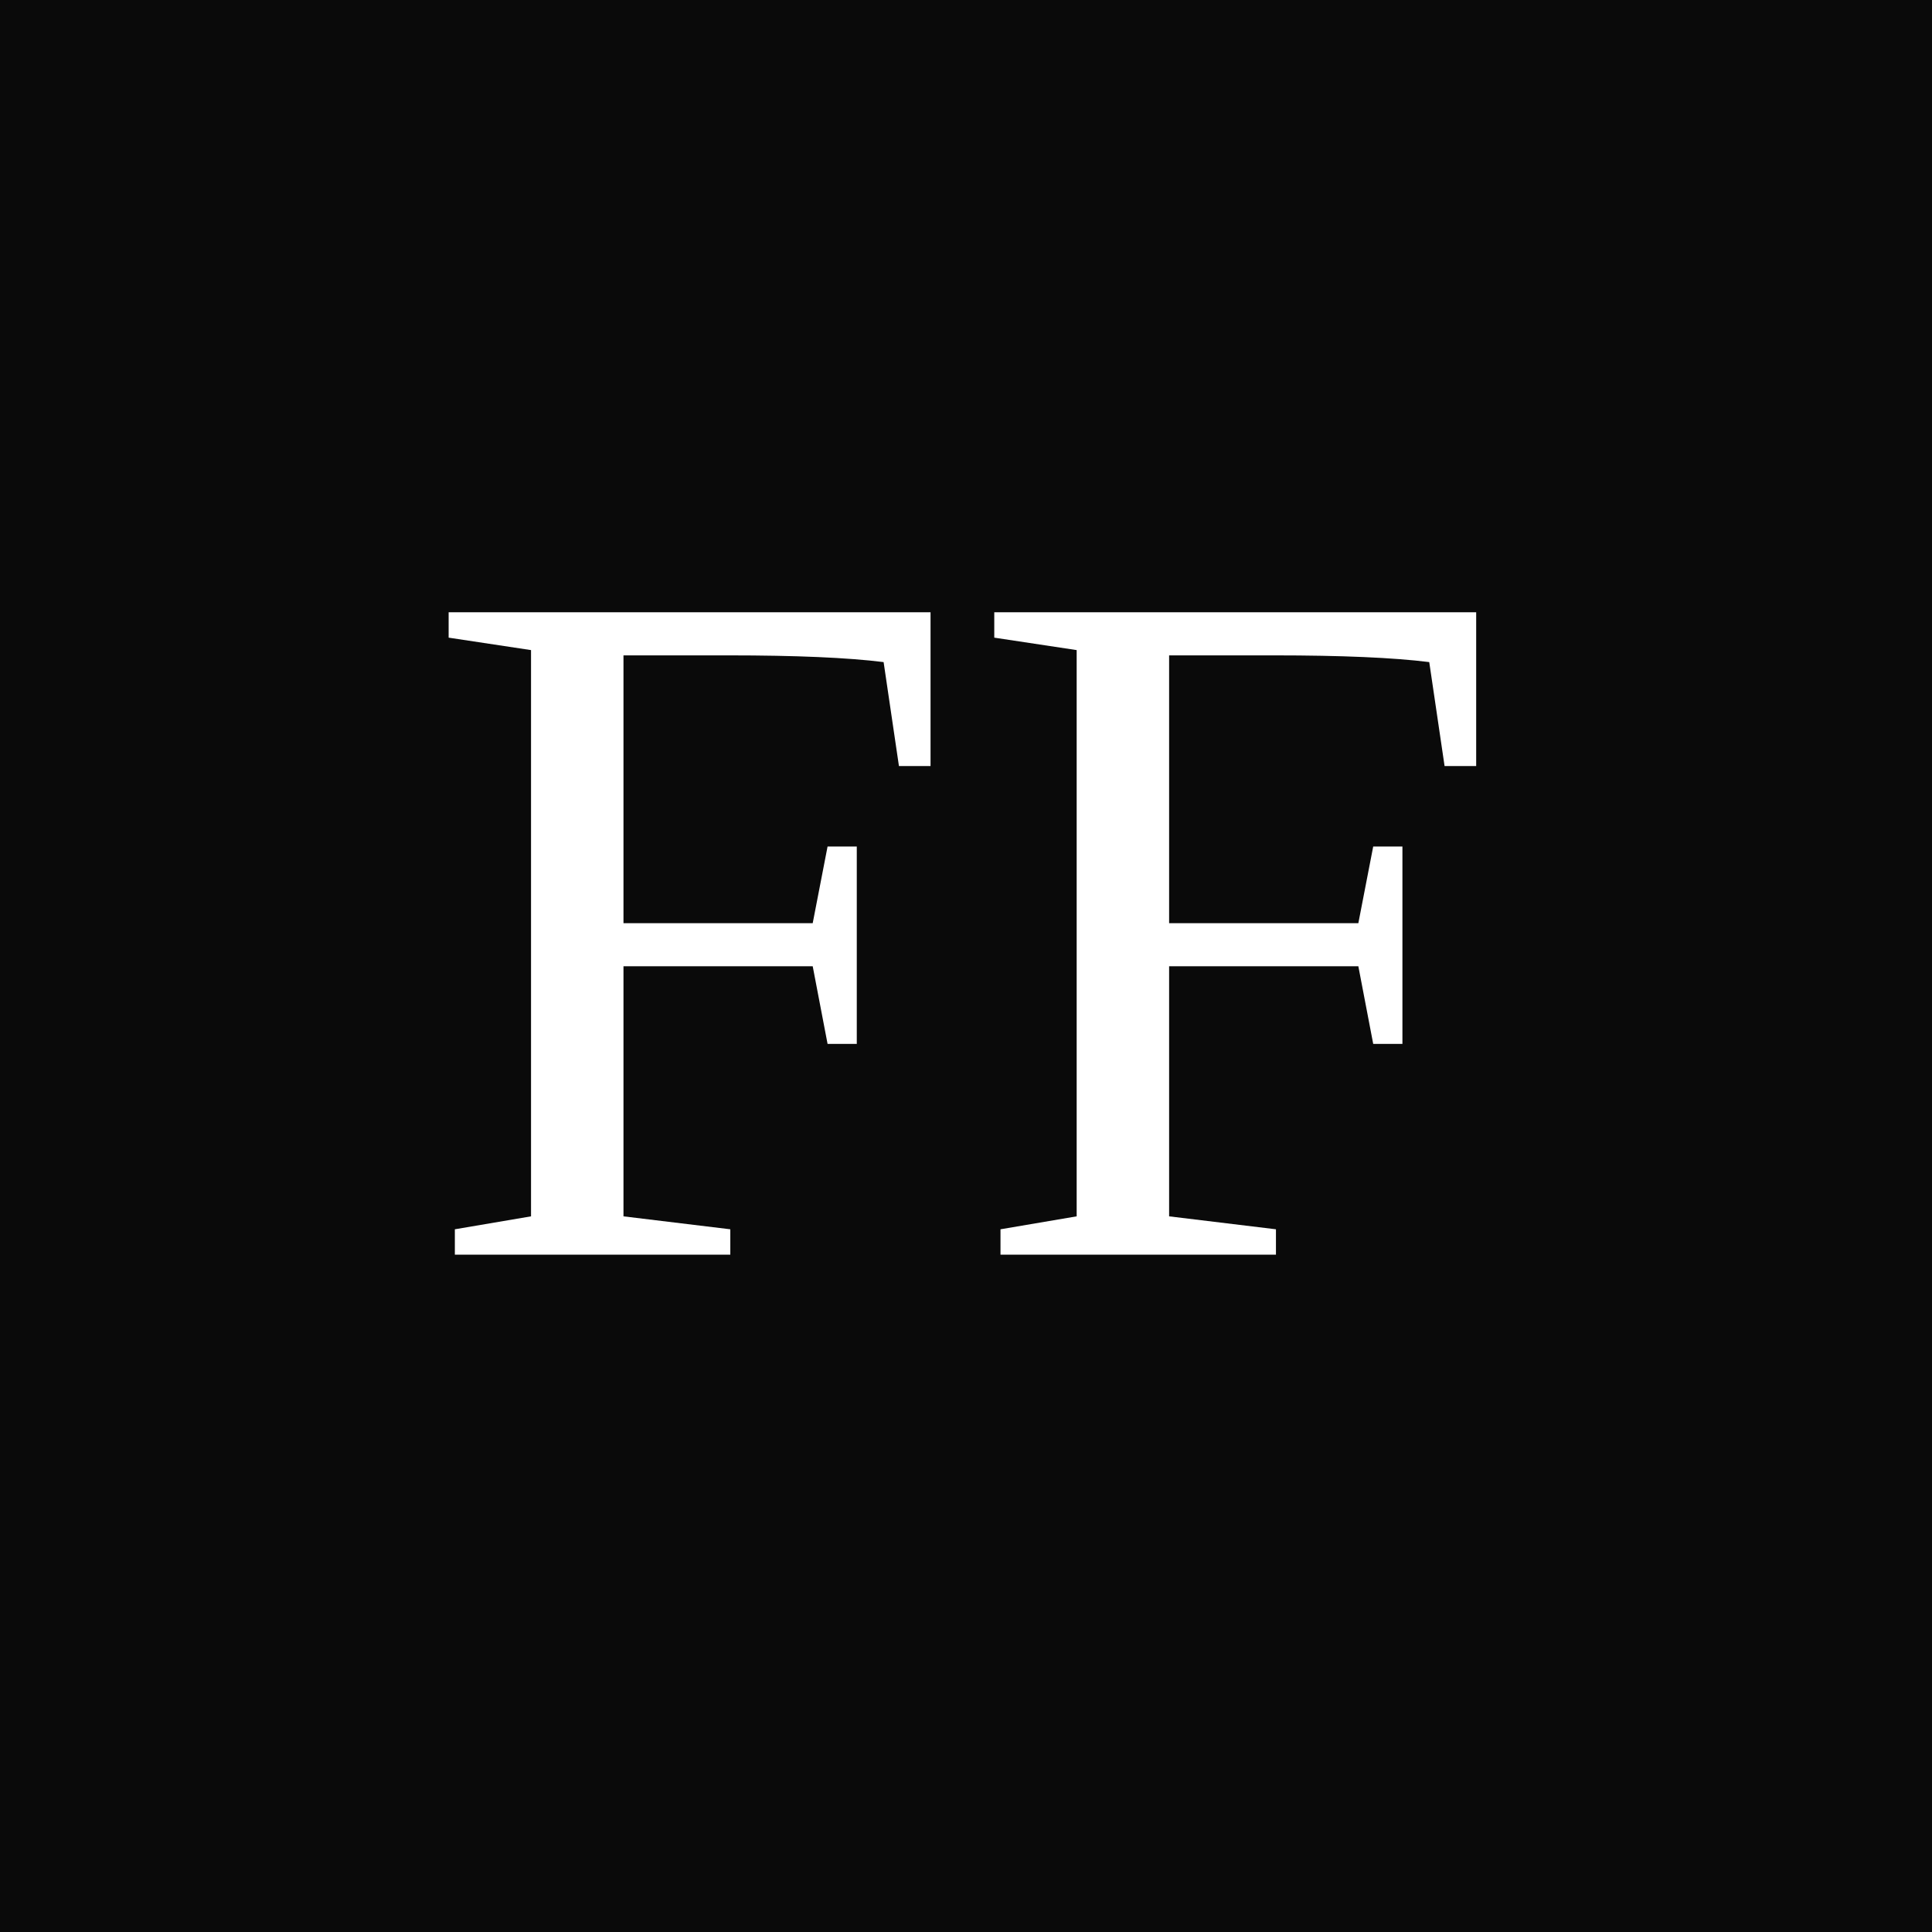
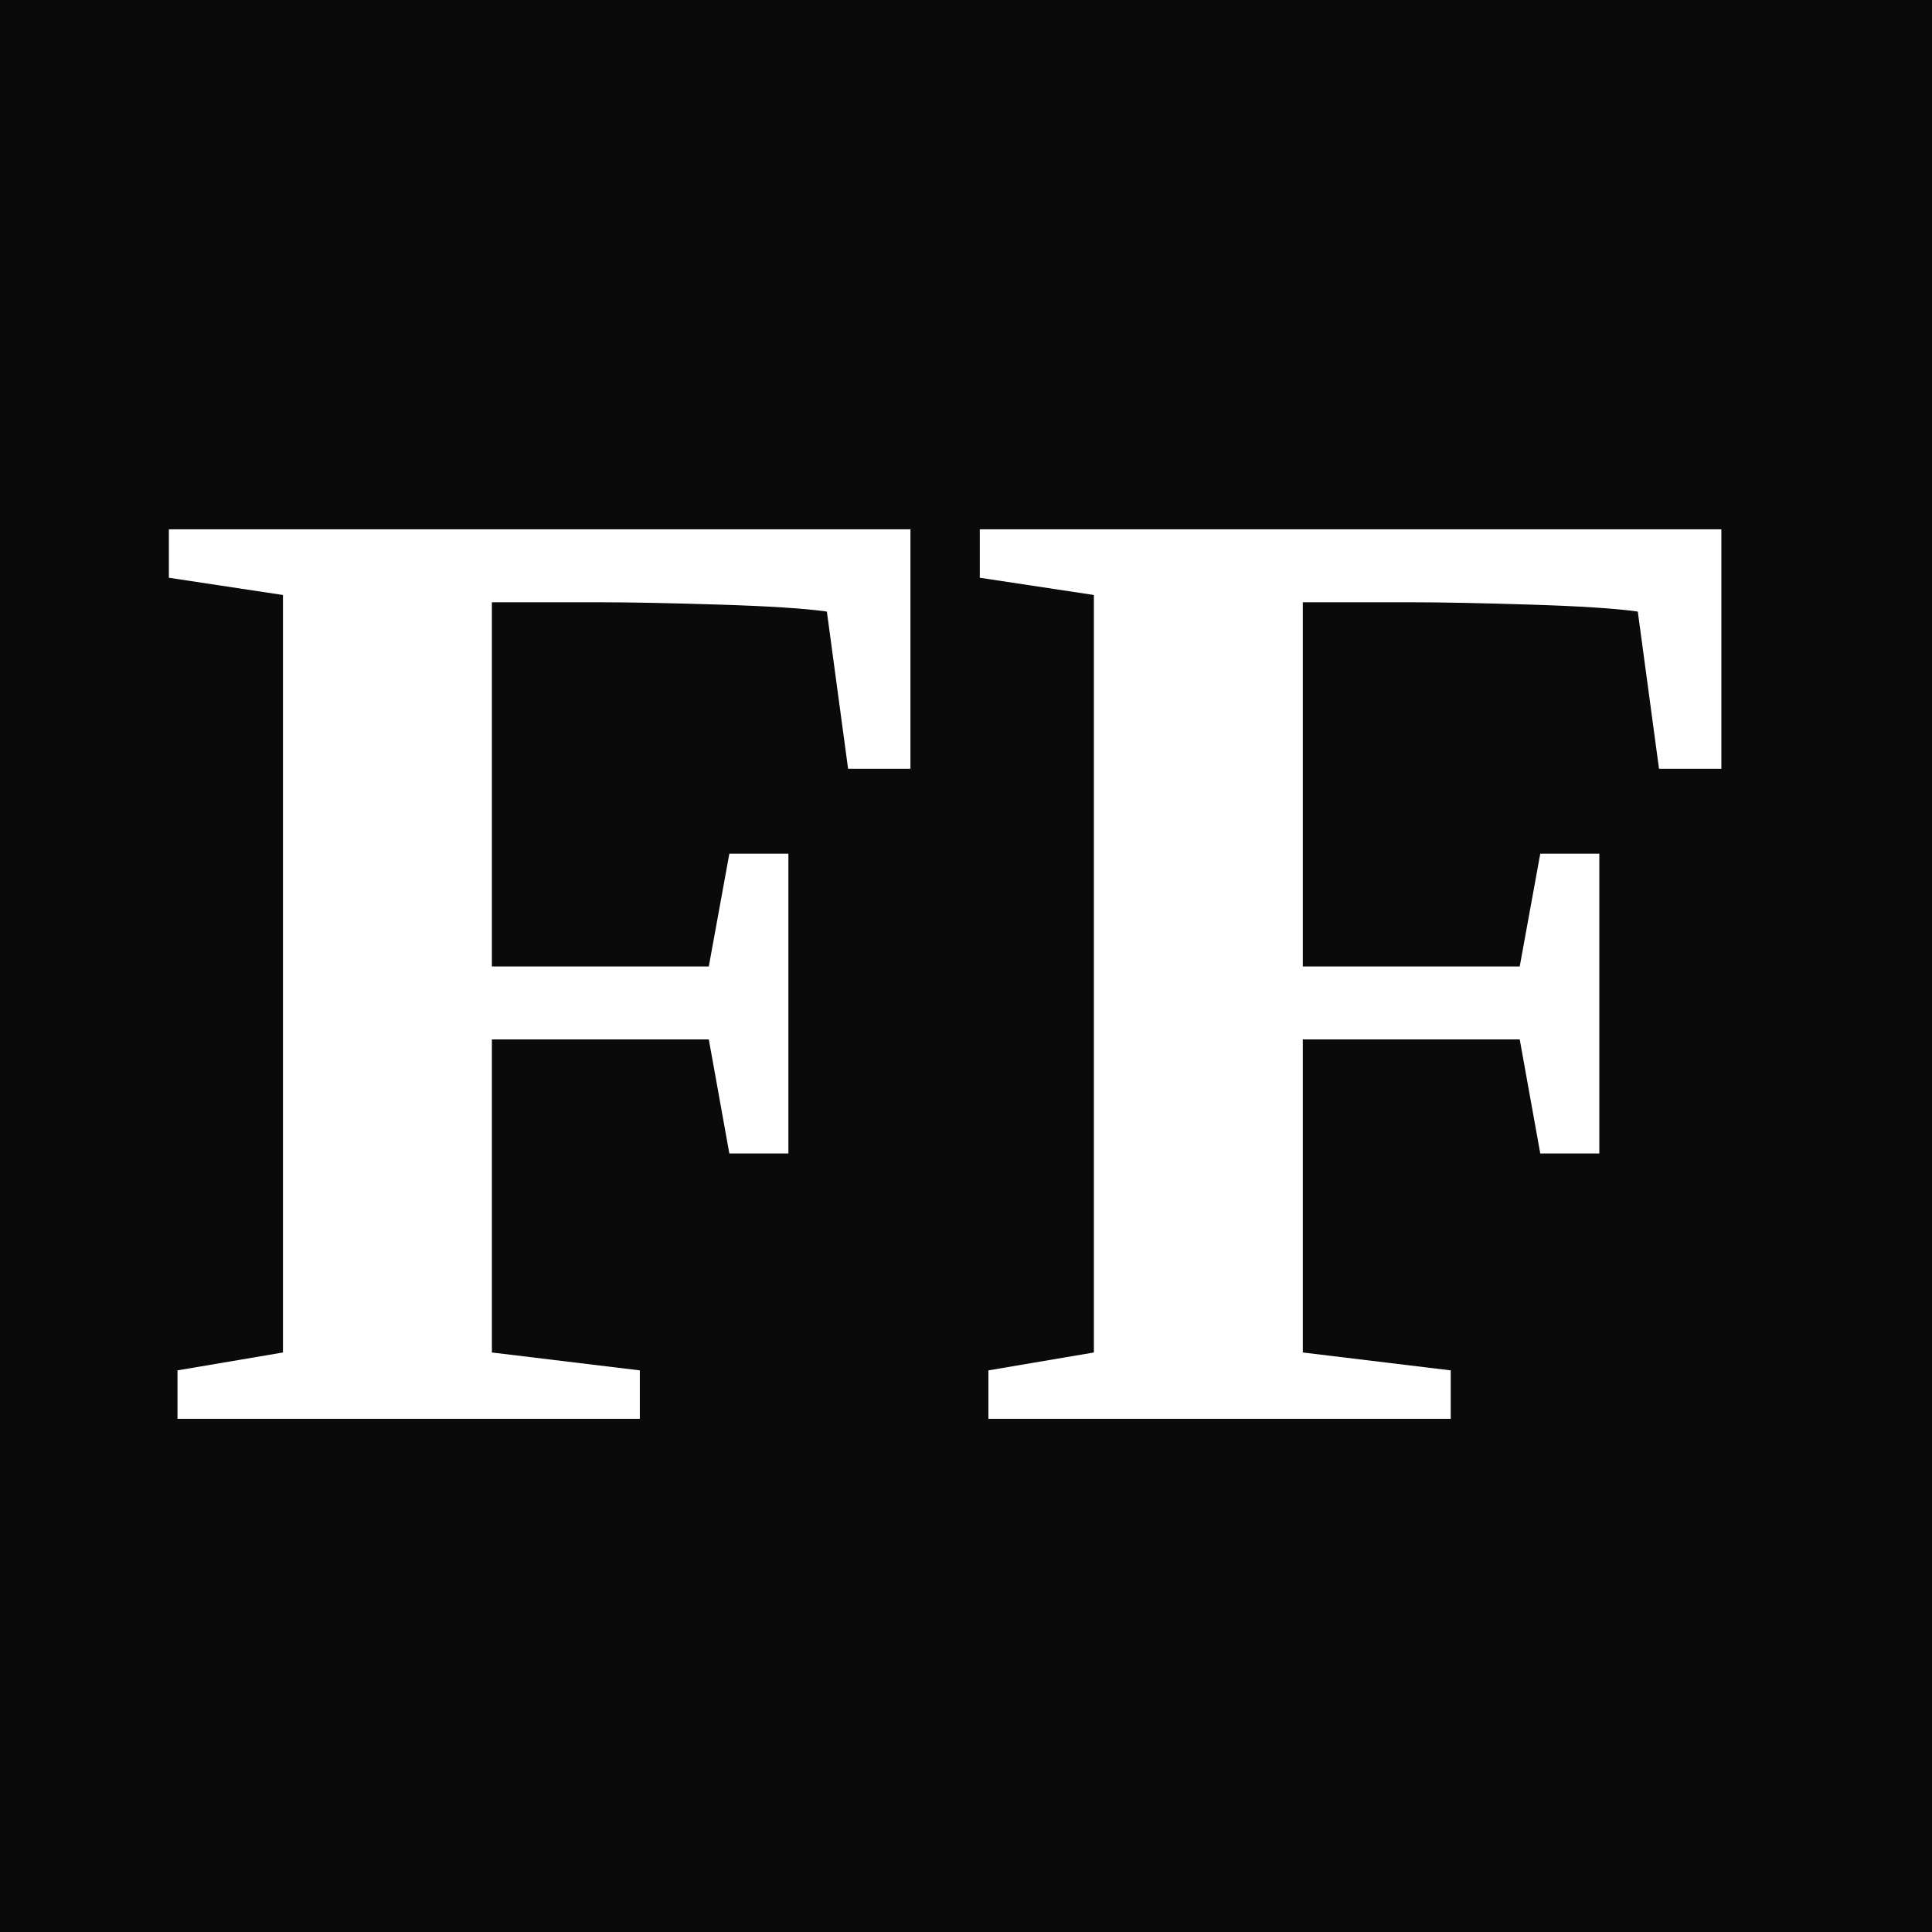
<svg xmlns="http://www.w3.org/2000/svg" viewBox="0 0 1024 1024">
  <rect width="1024" height="1024" fill="#0a0a0a" />
-   <text x="512" y="665" font-family="Georgia, 'Times New Roman', serif" font-size="520" fill="#ffffff" text-anchor="middle" font-weight="500">FF</text>
+   <text x="512" y="752" font-family="Georgia, 'Times New Roman', serif" font-size="720" fill="#ffffff" text-anchor="middle" font-weight="600" letter-spacing="-10">FF</text>
</svg>
